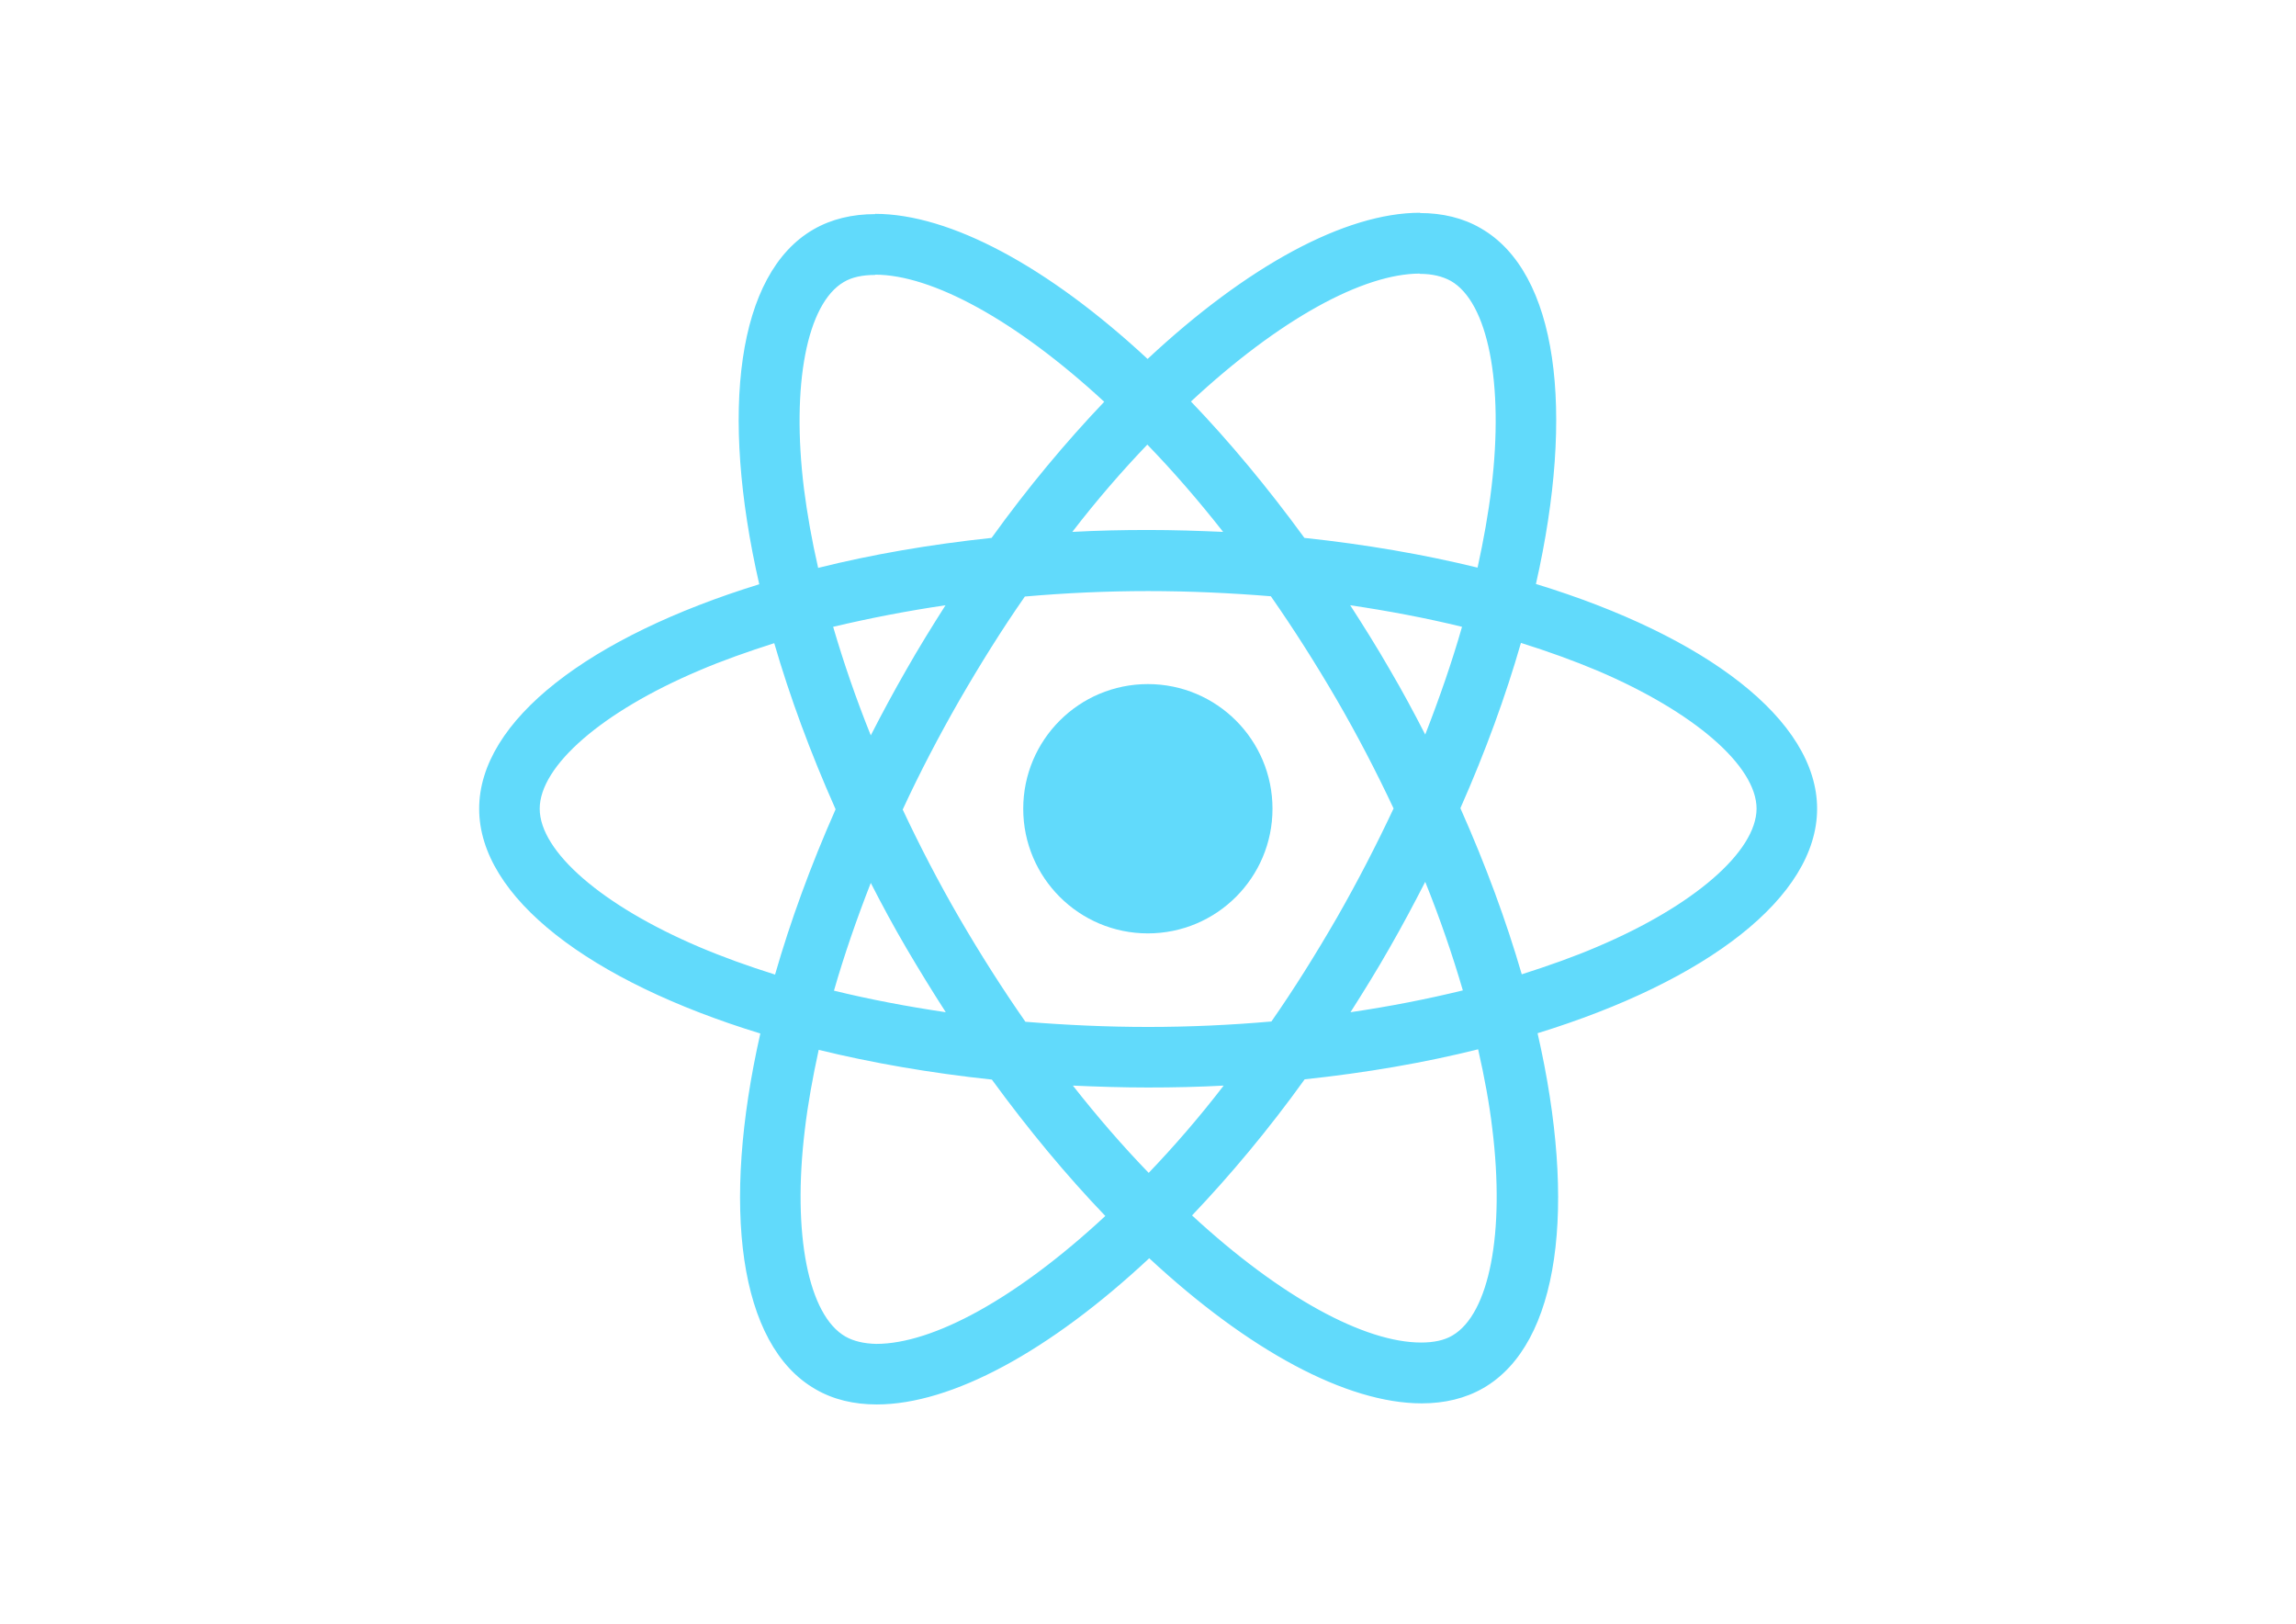
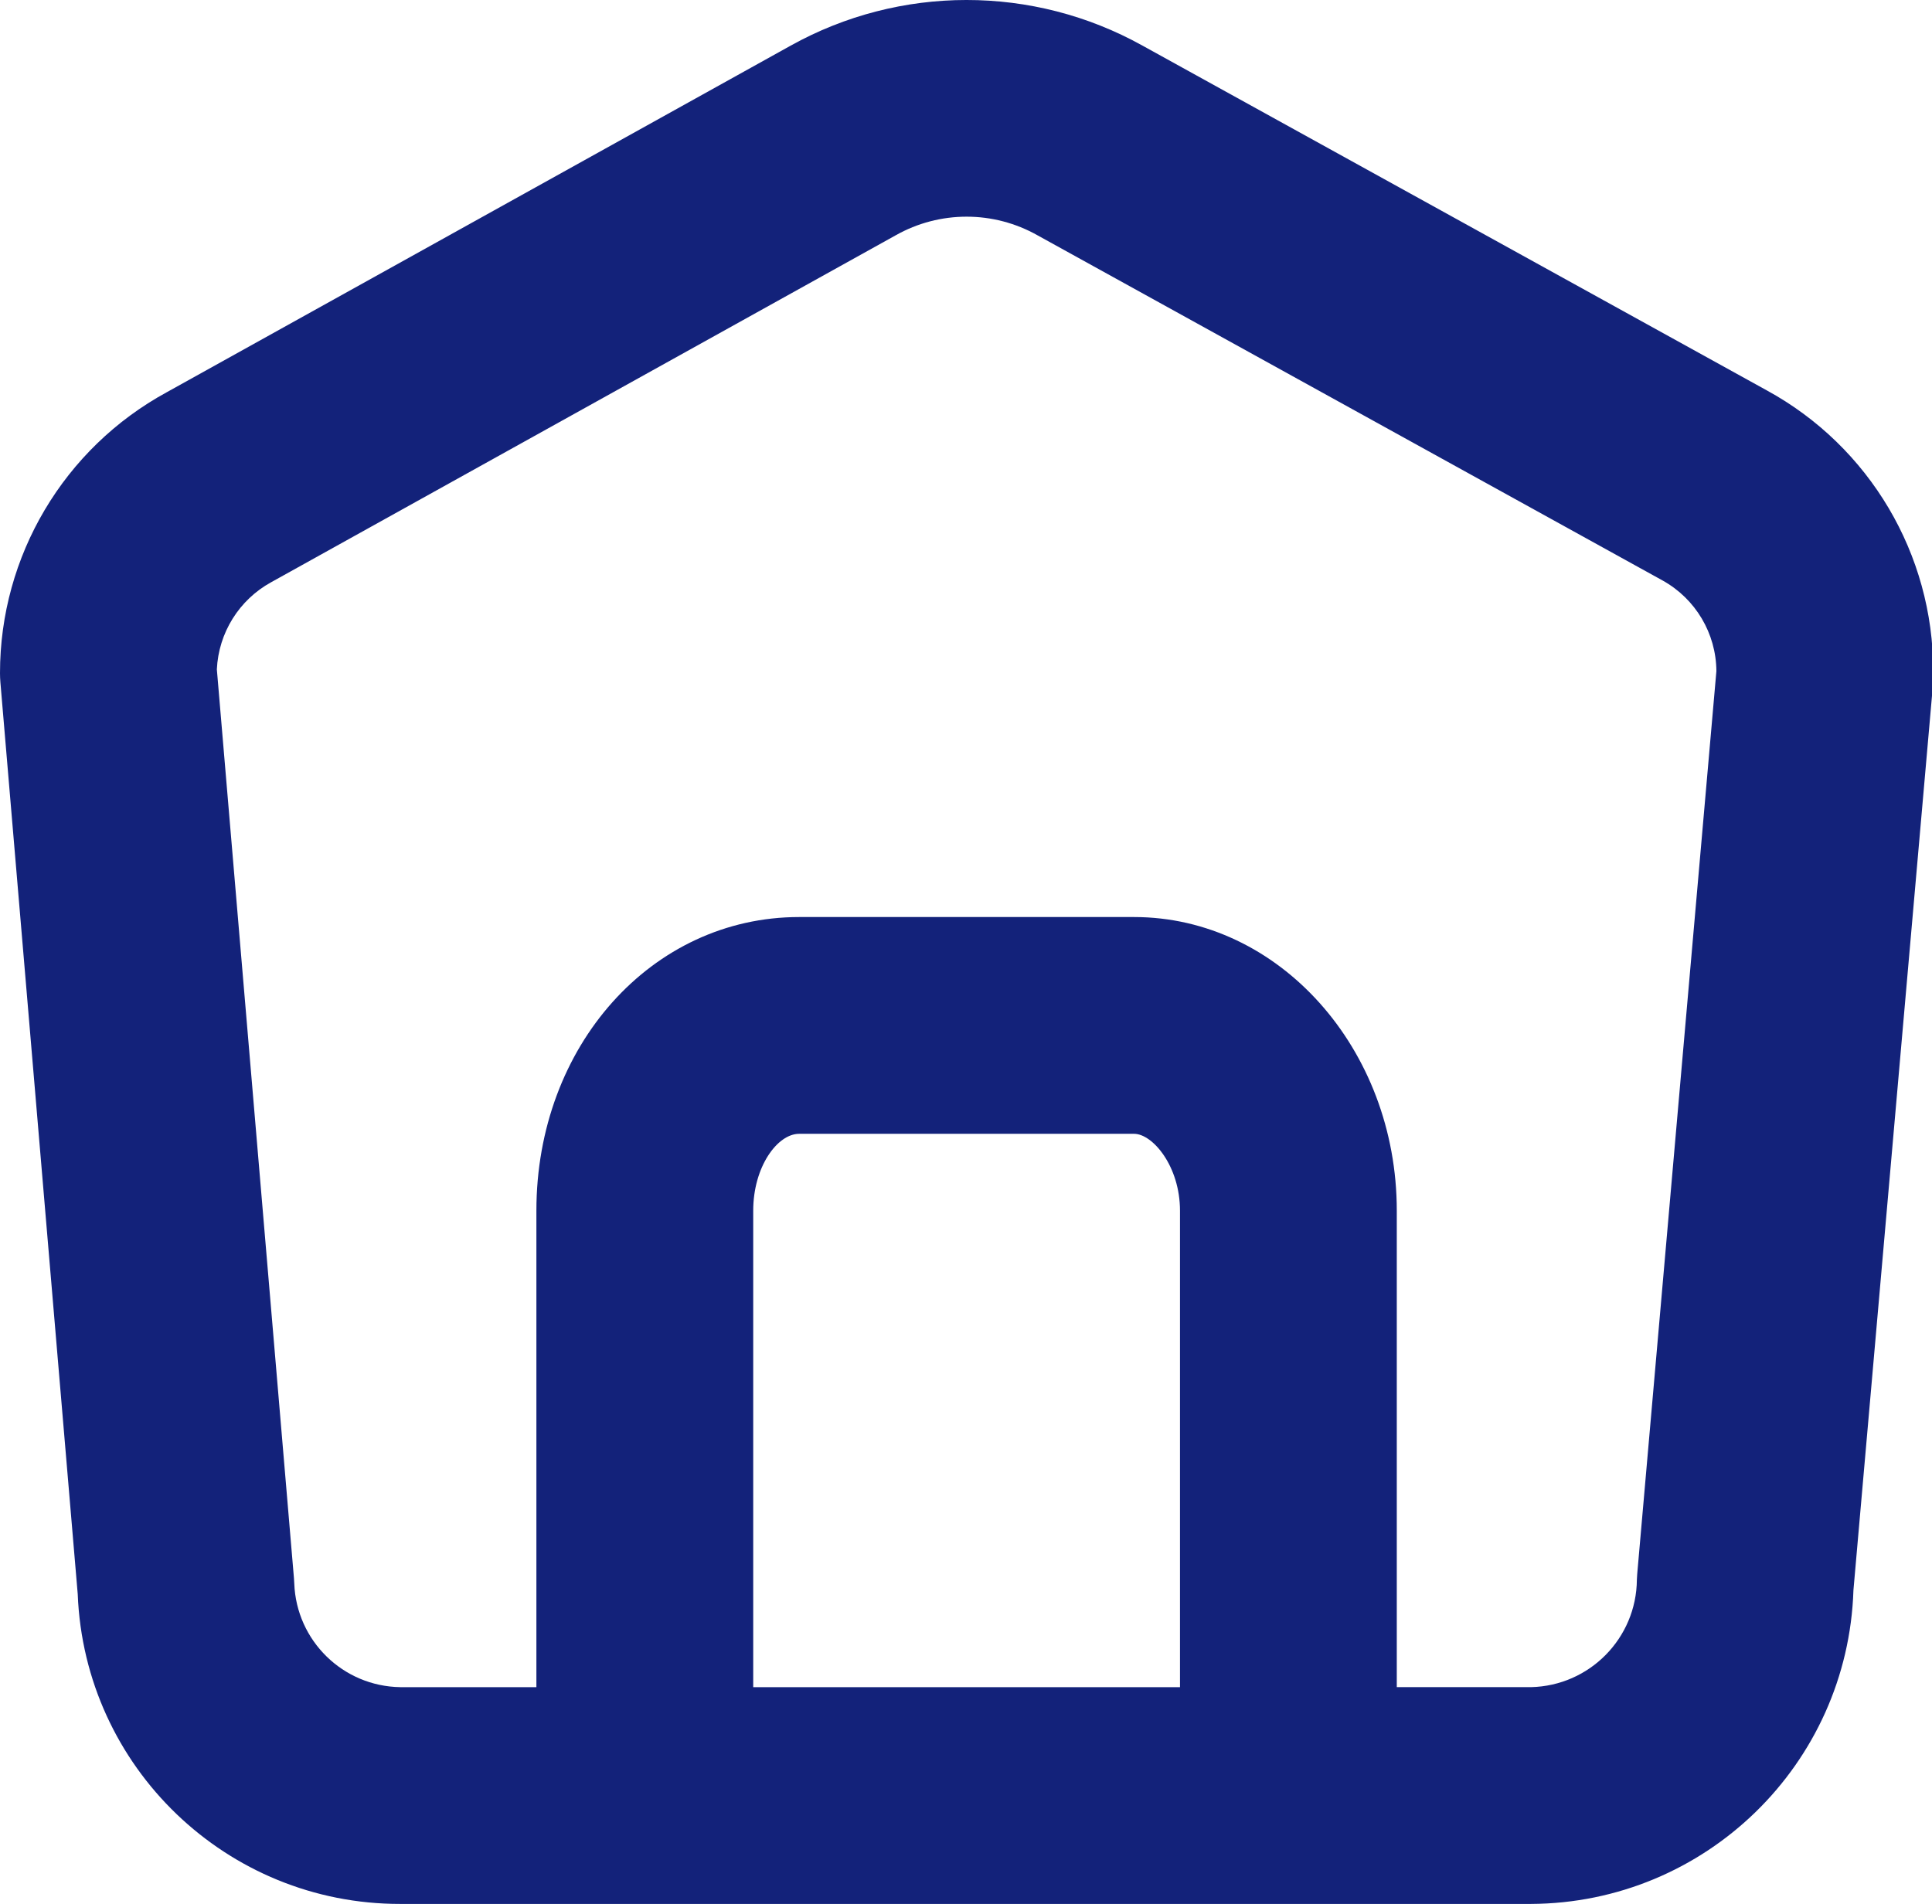
- <svg xmlns="http://www.w3.org/2000/svg" viewBox="0 0 841.9 595.3">
-   <g fill="#61DAFB">
-     <path d="M666.3 296.5c0-32.5-40.7-63.3-103.1-82.4 14.4-63.6 8-114.2-20.2-130.4-6.5-3.8-14.1-5.6-22.4-5.6v22.3c4.6 0 8.3.9 11.4 2.6 13.6 7.8 19.5 37.5 14.9 75.7-1.1 9.4-2.9 19.3-5.1 29.4-19.6-4.8-41-8.5-63.5-10.9-13.5-18.5-27.5-35.3-41.6-50 32.6-30.3 63.2-46.9 84-46.9V78c-27.5 0-63.5 19.6-99.9 53.6-36.4-33.8-72.4-53.2-99.9-53.2v22.3c20.7 0 51.4 16.5 84 46.6-14 14.7-28 31.4-41.3 49.9-22.6 2.4-44 6.1-63.6 11-2.3-10-4-19.7-5.2-29-4.7-38.2 1.1-67.9 14.6-75.8 3-1.8 6.9-2.6 11.5-2.6V78.5c-8.4 0-16 1.8-22.6 5.6-28.1 16.2-34.4 66.7-19.9 130.1-62.2 19.2-102.7 49.9-102.7 82.3 0 32.5 40.7 63.3 103.1 82.4-14.4 63.6-8 114.2 20.2 130.4 6.5 3.8 14.1 5.6 22.5 5.6 27.5 0 63.5-19.6 99.9-53.6 36.4 33.8 72.4 53.2 99.9 53.2 8.4 0 16-1.8 22.6-5.6 28.1-16.2 34.4-66.7 19.9-130.1 62-19.1 102.5-49.9 102.5-82.3zm-130.2-66.7c-3.7 12.9-8.3 26.2-13.5 39.5-4.1-8-8.4-16-13.1-24-4.6-8-9.5-15.8-14.4-23.4 14.2 2.1 27.9 4.7 41 7.9zm-45.8 106.5c-7.8 13.5-15.8 26.3-24.1 38.2-14.9 1.3-30 2-45.2 2-15.1 0-30.2-.7-45-1.9-8.3-11.9-16.4-24.6-24.2-38-7.6-13.1-14.5-26.4-20.8-39.8 6.2-13.4 13.2-26.8 20.7-39.9 7.8-13.5 15.8-26.3 24.1-38.2 14.9-1.3 30-2 45.2-2 15.1 0 30.2.7 45 1.9 8.3 11.9 16.4 24.6 24.2 38 7.6 13.1 14.5 26.4 20.8 39.8-6.3 13.4-13.2 26.8-20.7 39.9zm32.3-13c5.4 13.4 10 26.8 13.8 39.8-13.1 3.2-26.9 5.9-41.2 8 4.9-7.7 9.8-15.6 14.4-23.7 4.6-8 8.9-16.1 13-24.1zM421.2 430c-9.3-9.6-18.6-20.3-27.8-32 9 .4 18.2.7 27.5.7 9.4 0 18.7-.2 27.8-.7-9 11.7-18.3 22.4-27.5 32zm-74.4-58.9c-14.2-2.1-27.9-4.7-41-7.9 3.7-12.9 8.3-26.2 13.5-39.5 4.1 8 8.4 16 13.1 24 4.7 8 9.5 15.8 14.4 23.4zM420.7 163c9.3 9.6 18.6 20.3 27.8 32-9-.4-18.2-.7-27.5-.7-9.4 0-18.7.2-27.8.7 9-11.7 18.3-22.4 27.5-32zm-74 58.9c-4.9 7.7-9.8 15.6-14.4 23.7-4.6 8-8.9 16-13 24-5.4-13.4-10-26.8-13.8-39.8 13.1-3.1 26.9-5.8 41.2-7.9zm-90.5 125.2c-35.4-15.1-58.3-34.9-58.3-50.6 0-15.7 22.9-35.6 58.3-50.6 8.6-3.7 18-7 27.7-10.1 5.7 19.6 13.2 40 22.5 60.9-9.2 20.8-16.6 41.1-22.2 60.6-9.9-3.1-19.3-6.5-28-10.2zM310 490c-13.6-7.8-19.5-37.5-14.9-75.7 1.1-9.4 2.9-19.3 5.1-29.4 19.6 4.8 41 8.5 63.5 10.9 13.5 18.5 27.5 35.3 41.6 50-32.6 30.3-63.2 46.9-84 46.9-4.5-.1-8.3-1-11.3-2.7zm237.2-76.2c4.7 38.2-1.1 67.9-14.6 75.8-3 1.8-6.9 2.6-11.5 2.6-20.7 0-51.4-16.5-84-46.6 14-14.7 28-31.4 41.3-49.9 22.6-2.4 44-6.1 63.6-11 2.3 10.1 4.1 19.8 5.2 29.1zm38.5-66.7c-8.6 3.7-18 7-27.7 10.1-5.7-19.6-13.2-40-22.5-60.9 9.2-20.8 16.6-41.1 22.2-60.6 9.9 3.1 19.3 6.5 28.1 10.2 35.4 15.1 58.3 34.9 58.3 50.6-.1 15.7-23 35.6-58.4 50.6zM320.8 78.4z" />
-     <circle cx="420.9" cy="296.5" r="45.7" />
-     <path d="M520.5 78.1z" />
-   </g>
+ <svg xmlns="http://www.w3.org/2000/svg" t="1566268768123" class="icon" viewBox="0 0 1039 1024" version="1.1" p-id="7929" width="48.703" height="48">
+   <defs>
+     <style type="text/css" />
+   </defs>
+   <path d="M950.272 210.024L614.428 24.538a194.607 194.607 0 0 0-189.326 0.066L89.647 210.972A171.975 171.975 0 0 0 0 362.031c0 1.64 0.076 3.29 0.209 4.93l41.595 490.43A173.359 173.359 0 0 0 215.249 1024h608.047a174.336 174.336 0 0 0 173.454-168.742l42.676-485.926c0.152-1.688 0.228-3.404 0.228-5.101v-3.29a171.88 171.88 0 0 0-89.382-150.917zM634.577 907.406H405.068V651.141c0-23.656 13.037-41.339 24.699-41.339h180.12c9.946 0 24.69 17.361 24.69 41.339z m245.902-60.966c-0.095 1.043-0.152 2.067-0.19 3.1a58.264 58.264 0 0 1-56.984 57.865h-72.135V651.141c0-87.087-63.374-157.924-141.274-157.924H429.758c-79.237 0-141.293 69.367-141.293 157.924v256.265h-73.225a57.894 57.894 0 0 1-56.984-55.742c-0.028-0.948-0.095-1.896-0.171-2.844l-41.463-488.799a56.415 56.415 0 0 1 29.25-46.905l335.739-186.52a77.587 77.587 0 0 1 76.421 0l336.118 185.628a56.206 56.206 0 0 1 28.9 48.716z" fill="#13227a" p-id="7930" />
</svg>
